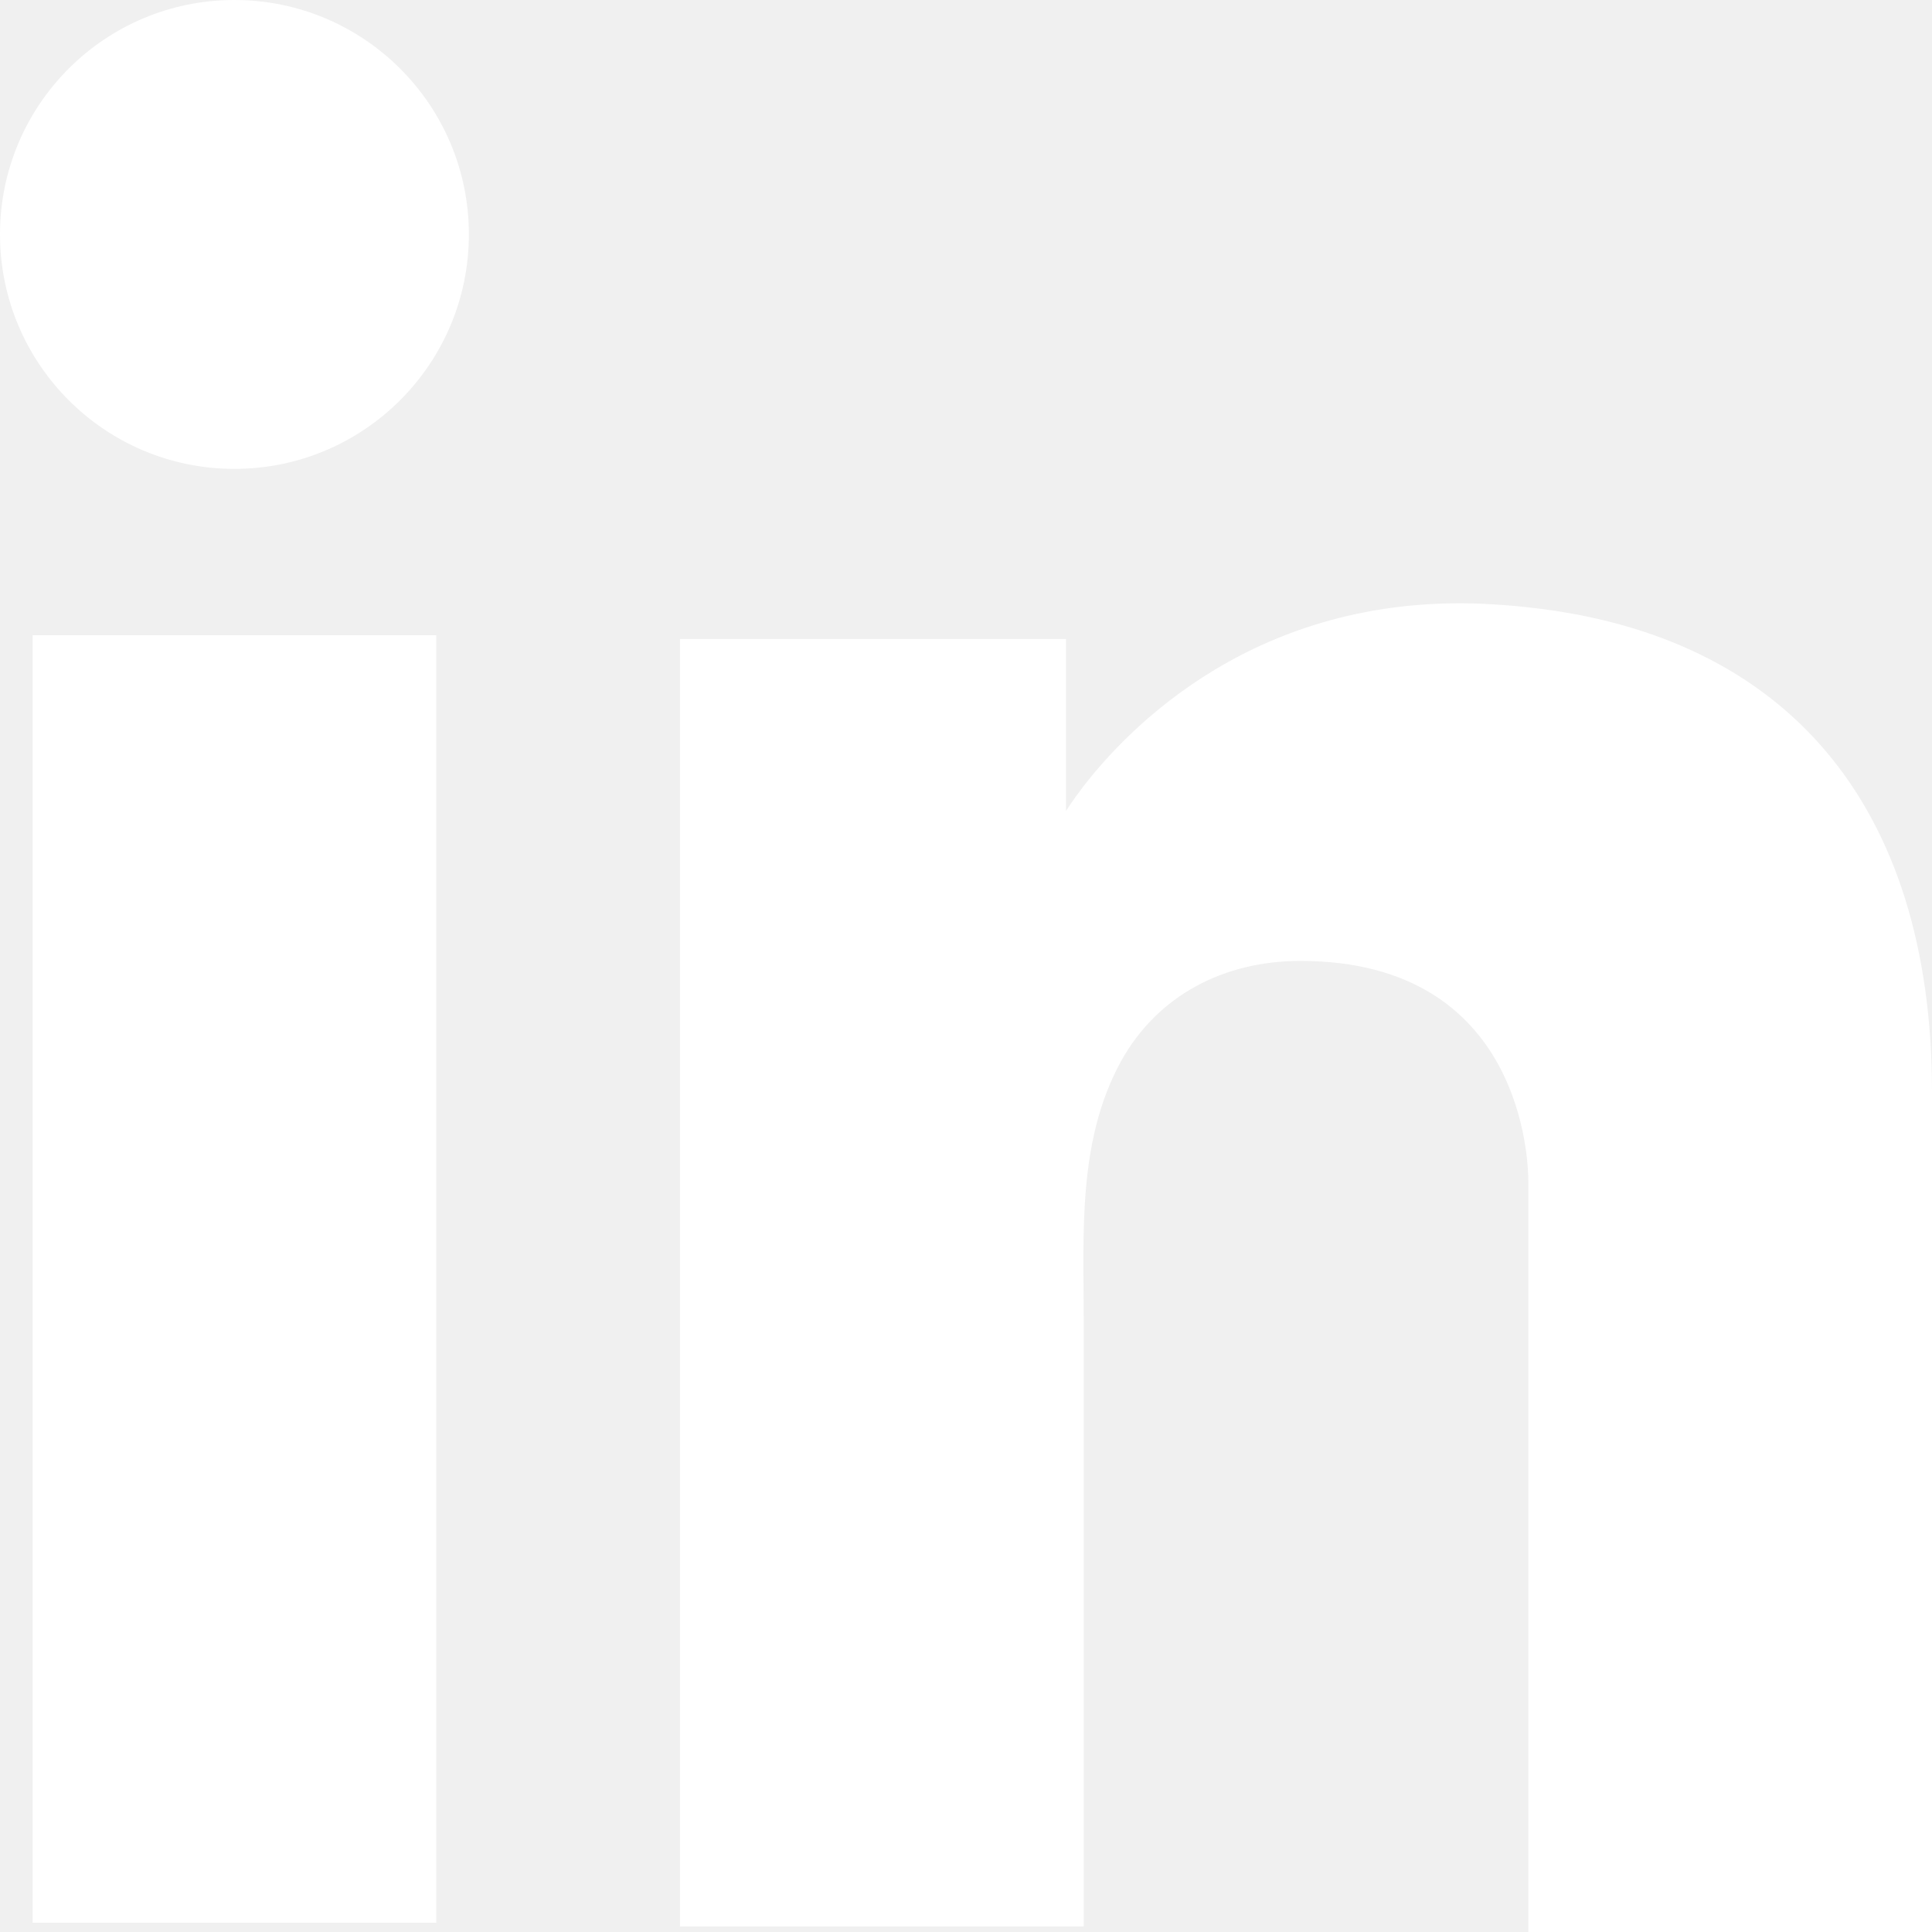
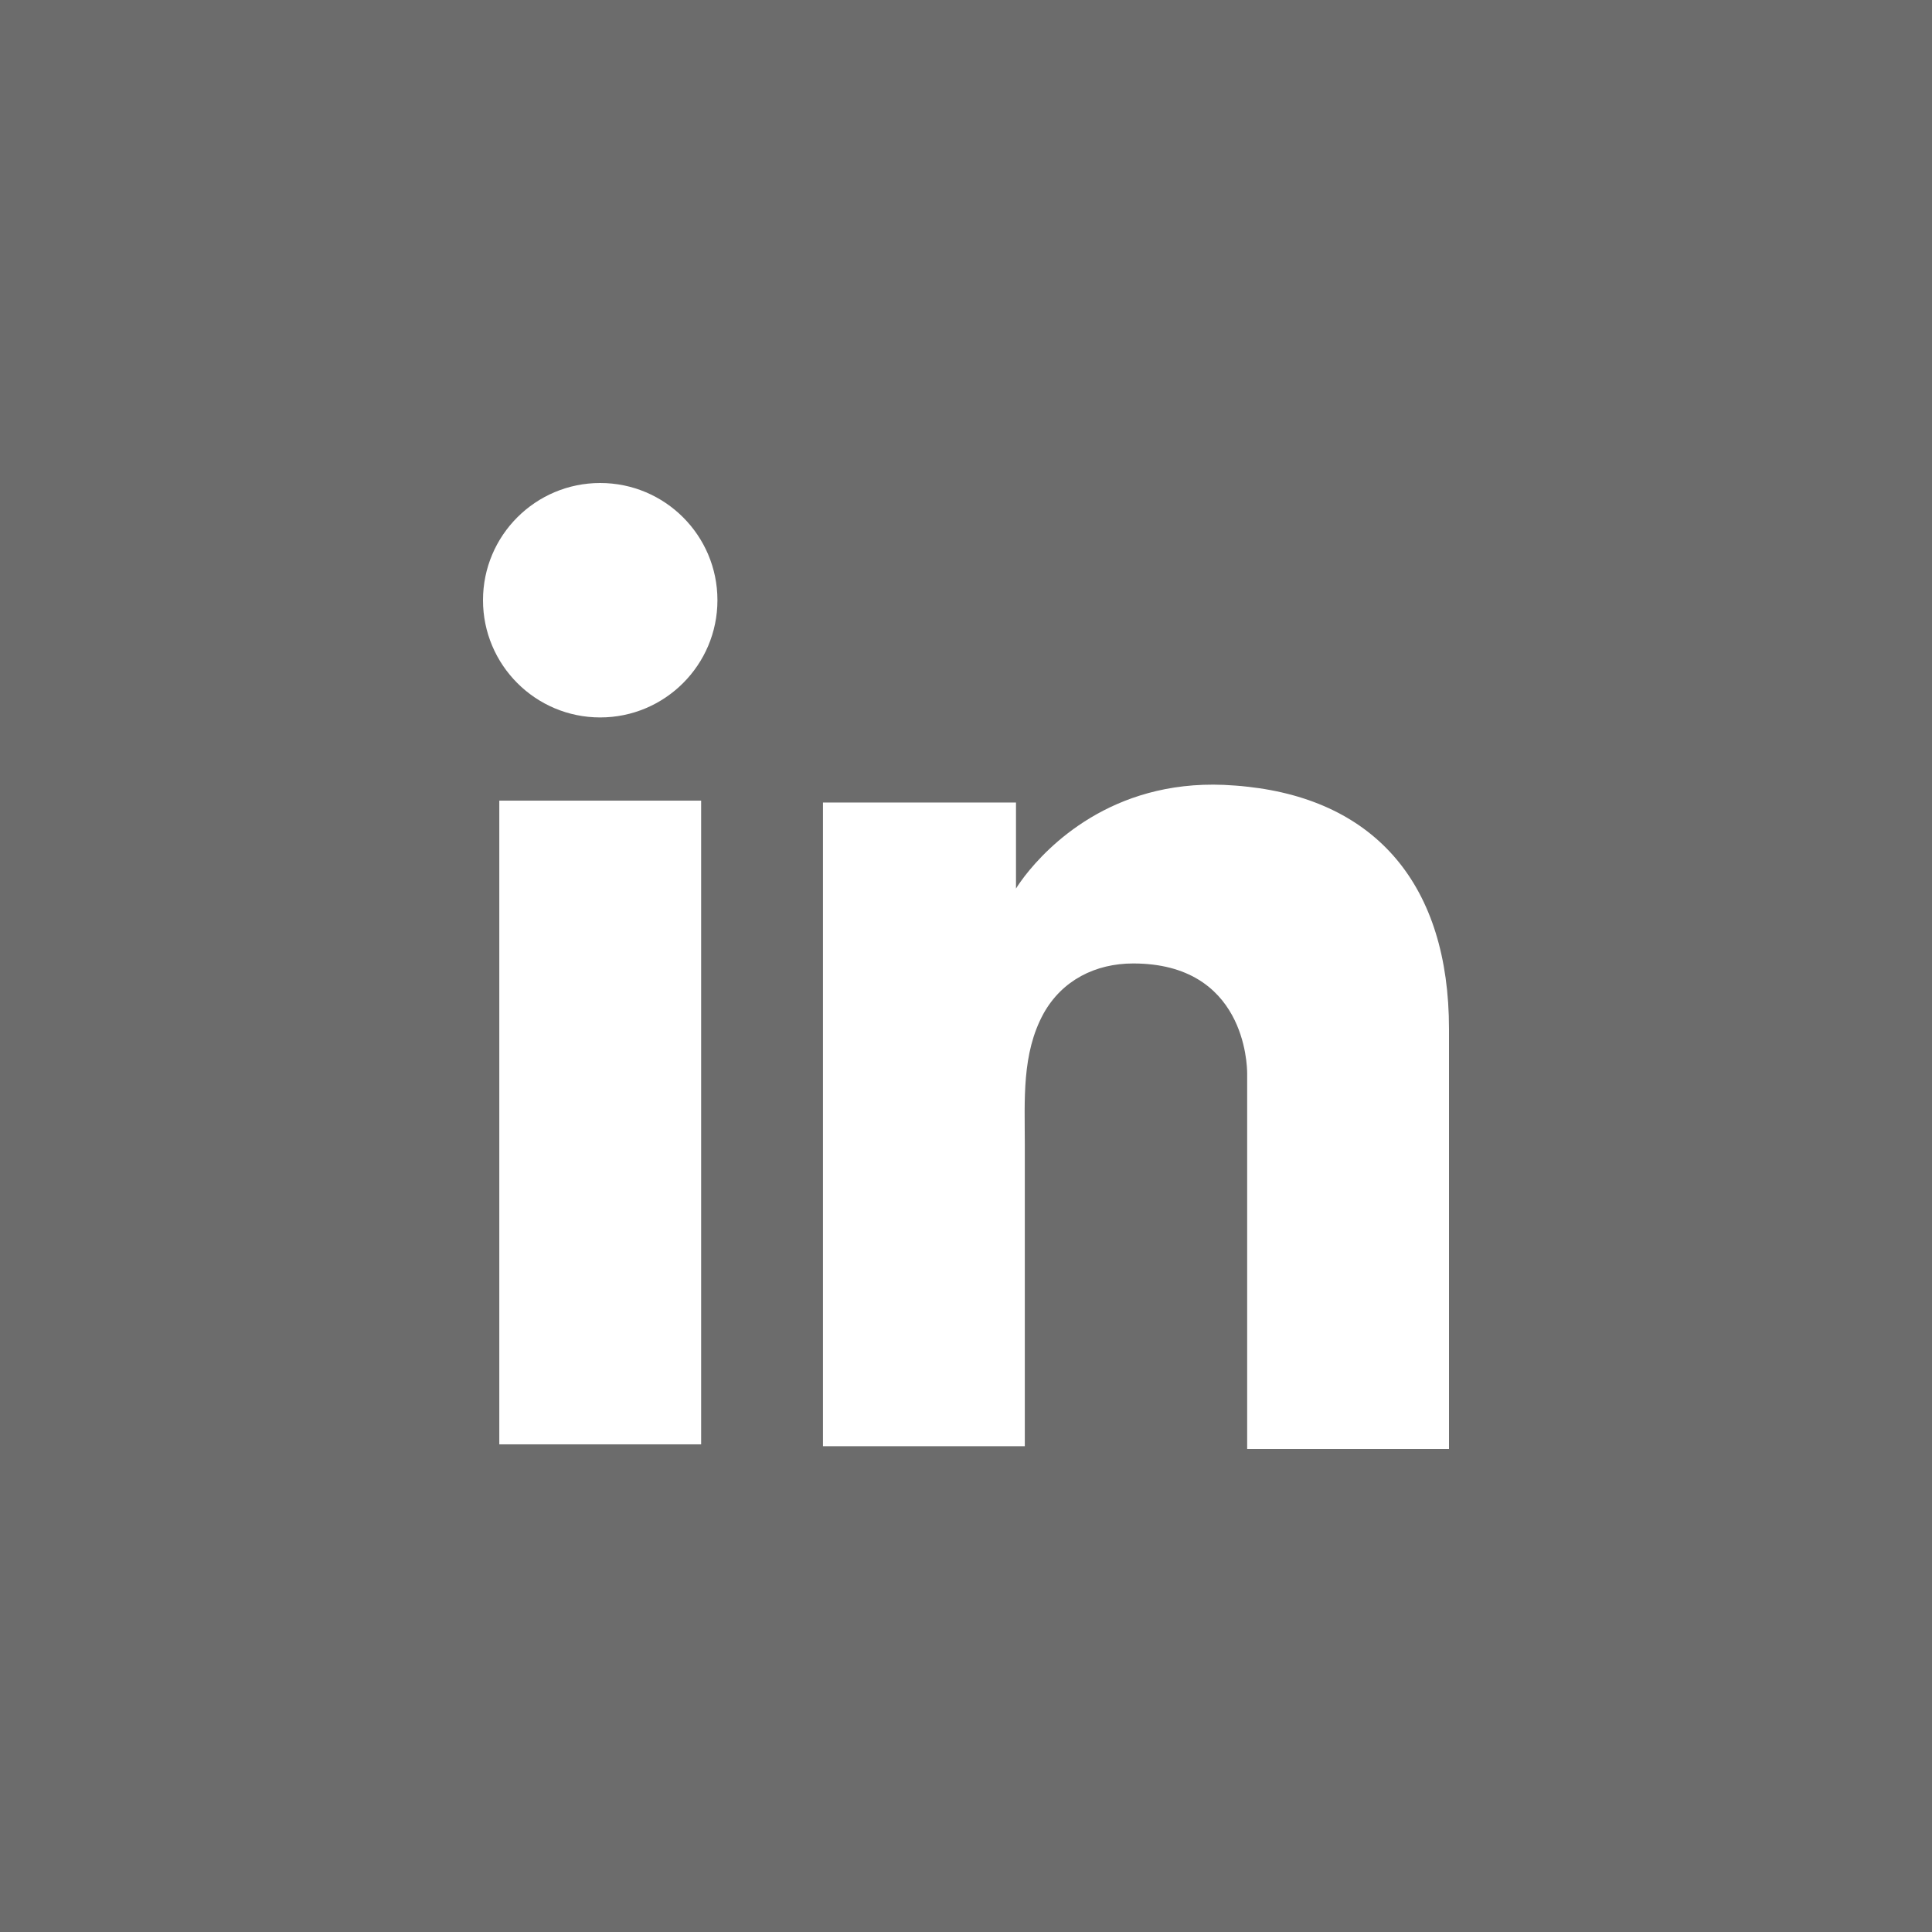
- <svg xmlns="http://www.w3.org/2000/svg" width="16" height="16" viewBox="0 0 16 16" fill="none">
-   <path d="M3.613 5.261H0.27V15.923H3.613V5.261Z" fill="white" />
-   <path d="M12.657 5.03C12.534 5.015 12.402 5.007 12.272 5C10.4 4.923 9.344 6.032 8.975 6.509C8.874 6.64 8.828 6.717 8.828 6.717V5.292H5.631V15.954H8.975C8.975 14.868 8.975 13.789 8.975 12.703C8.975 12.117 8.975 11.532 8.975 10.947C8.975 10.223 8.921 9.452 9.283 8.79C9.591 8.235 10.145 7.958 10.769 7.958C12.618 7.958 12.657 9.629 12.657 9.783C12.657 9.791 12.657 9.799 12.657 9.799V16H16V9.044C16 6.663 14.791 5.261 12.657 5.03Z" fill="white" />
-   <path d="M1.941 3.883C3.013 3.883 3.883 3.013 3.883 1.941C3.883 0.869 3.013 0 1.941 0C0.869 0 0 0.869 0 1.941C0 3.013 0.869 3.883 1.941 3.883Z" fill="white" />
+ <svg xmlns="http://www.w3.org/2000/svg" width="32" height="32" viewBox="0 0 32 32" fill="none">
+   <path d="M0 0H32V32H0V0Z" fill="#6C6C6C" />
+   <path d="M11.613 13.261H8.27V23.923H11.613V13.261Z" fill="white" />
+   <path d="M20.657 13.03C20.534 13.015 20.402 13.007 20.272 13C18.4 12.922 17.344 14.032 16.974 14.509C16.874 14.64 16.828 14.717 16.828 14.717V13.292H13.631V23.954H16.974C16.974 22.868 16.974 21.789 16.974 20.703C16.974 20.117 16.974 19.532 16.974 18.947C16.974 18.223 16.921 17.452 17.283 16.79C17.591 16.235 18.145 15.958 18.769 15.958C20.618 15.958 20.657 17.629 20.657 17.783C20.657 17.791 20.657 17.799 20.657 17.799V24H24V17.044C24 14.664 22.791 13.261 20.657 13.03Z" fill="white" />
+   <path d="M9.941 11.883C11.013 11.883 11.883 11.013 11.883 9.941C11.883 8.869 11.013 8 9.941 8C8.869 8 8 8.869 8 9.941C8 11.013 8.869 11.883 9.941 11.883Z" fill="white" />
</svg>
